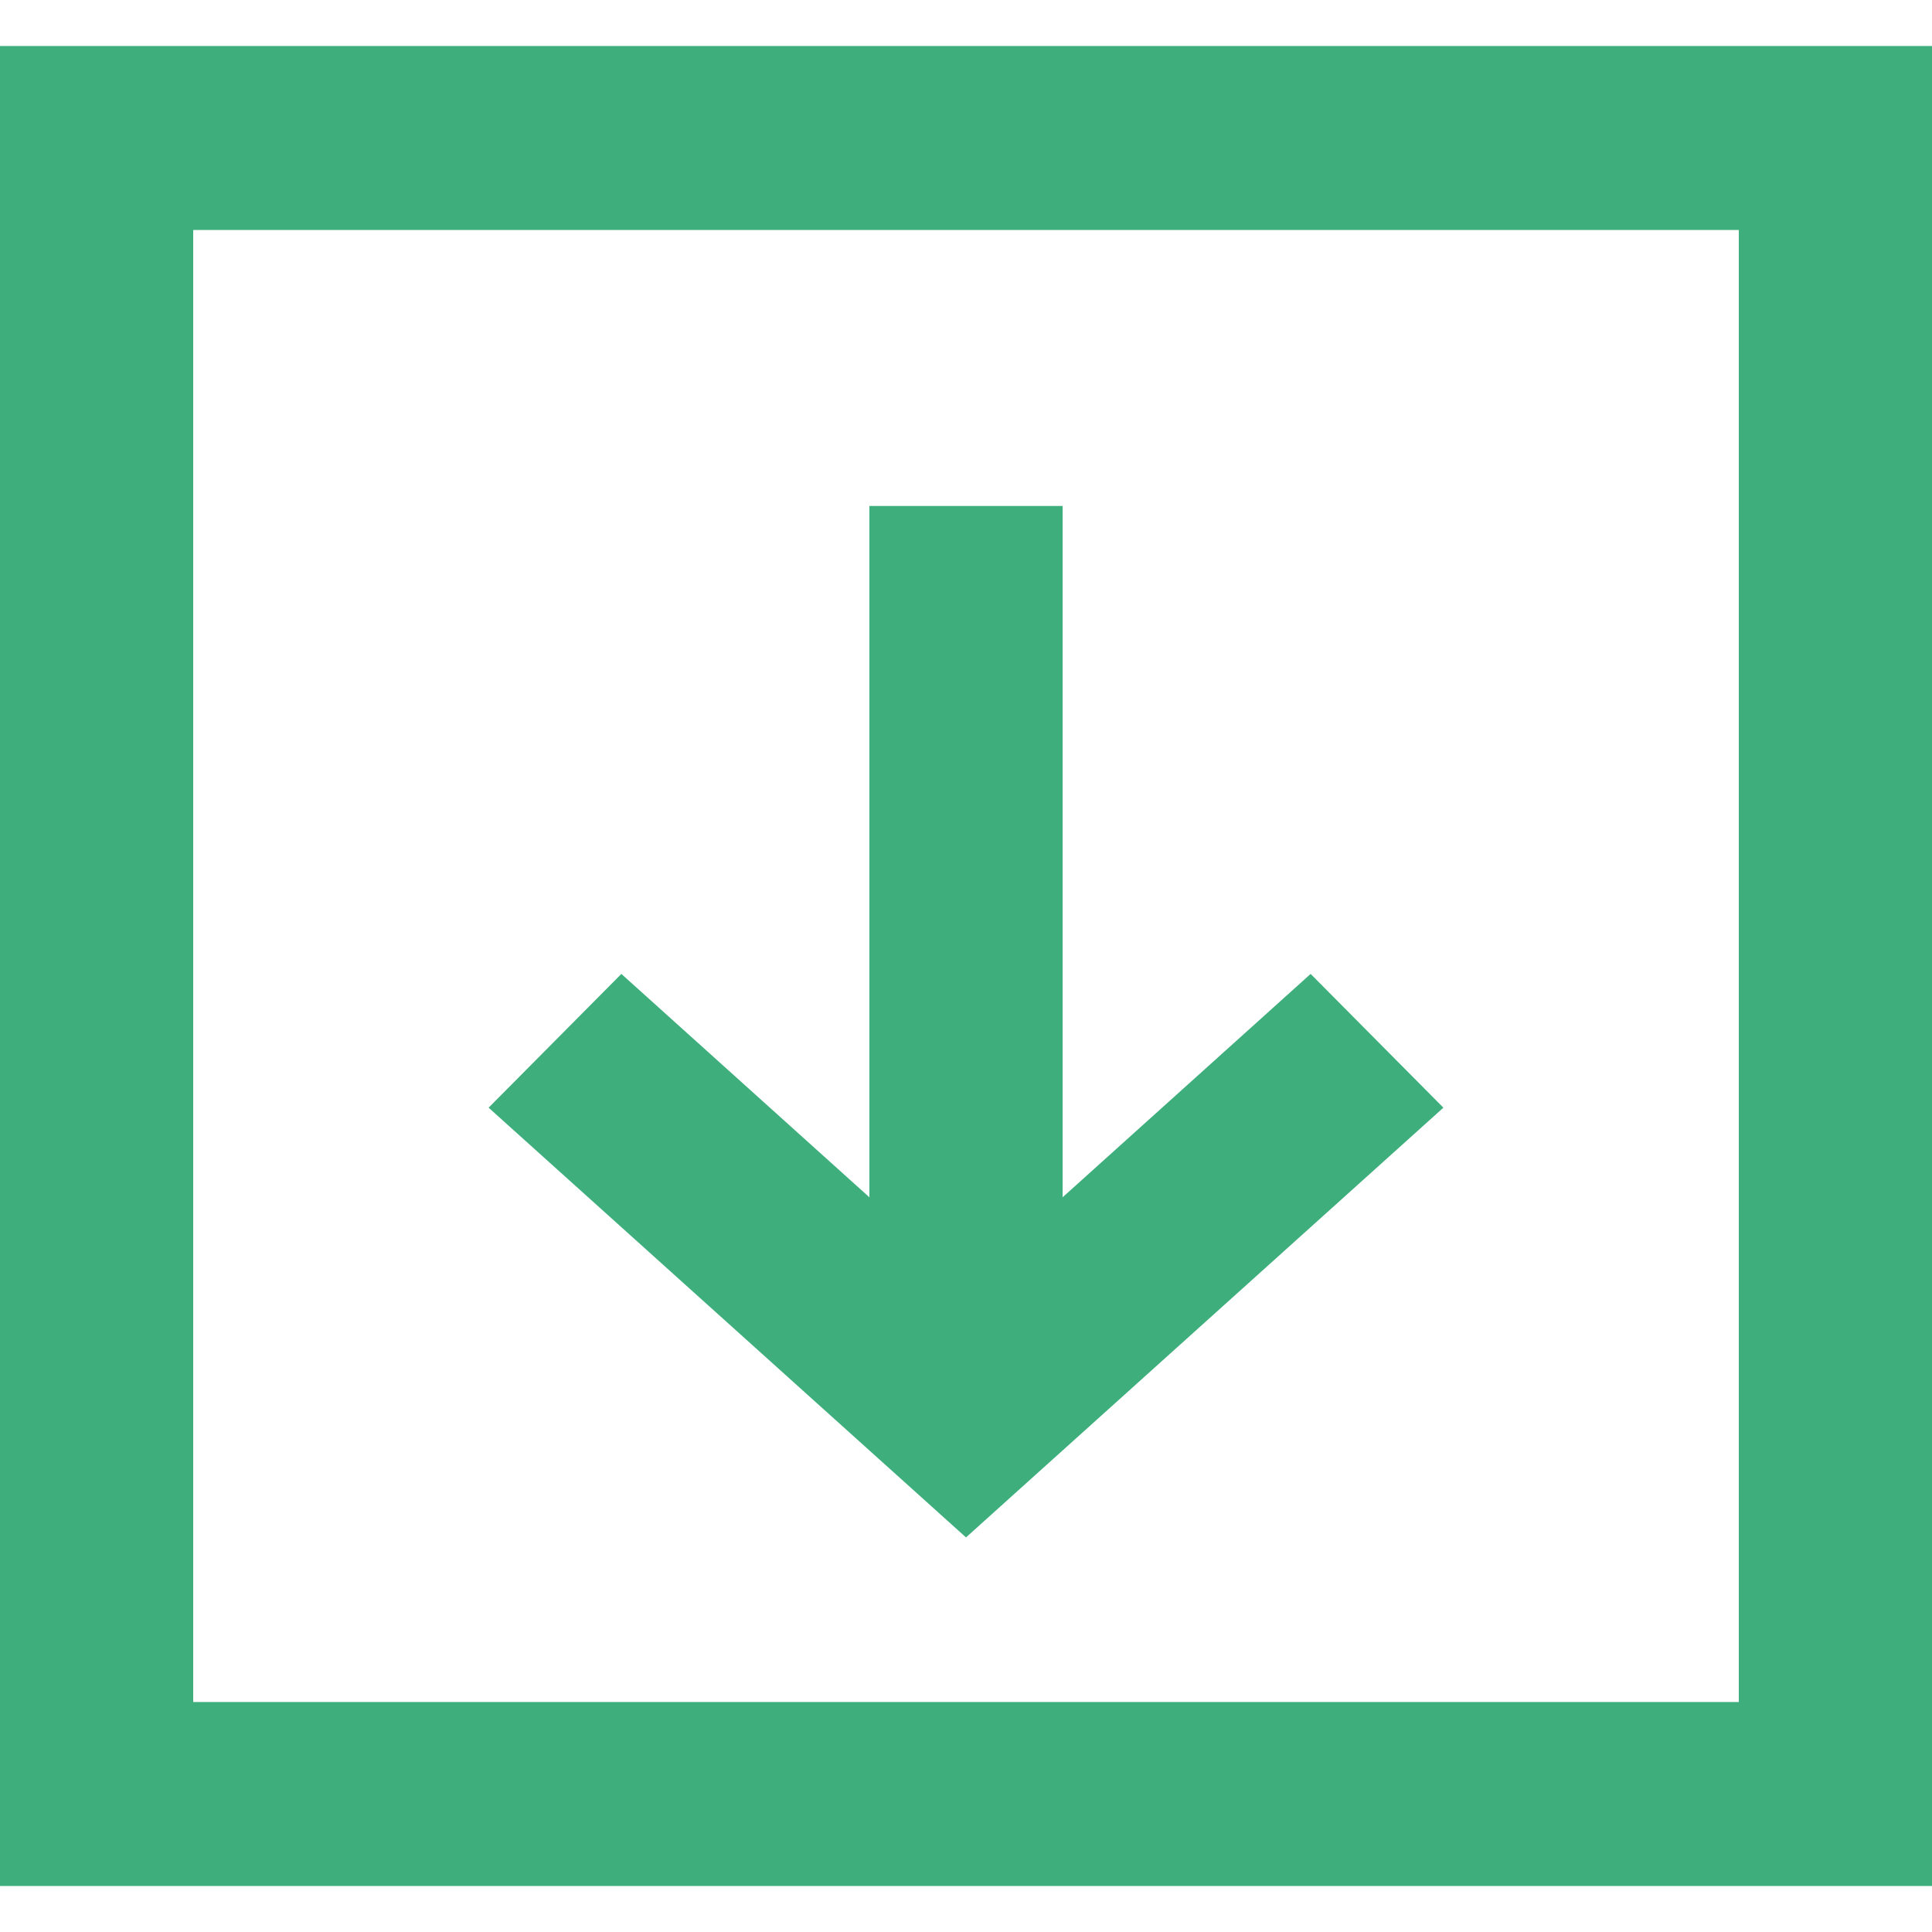
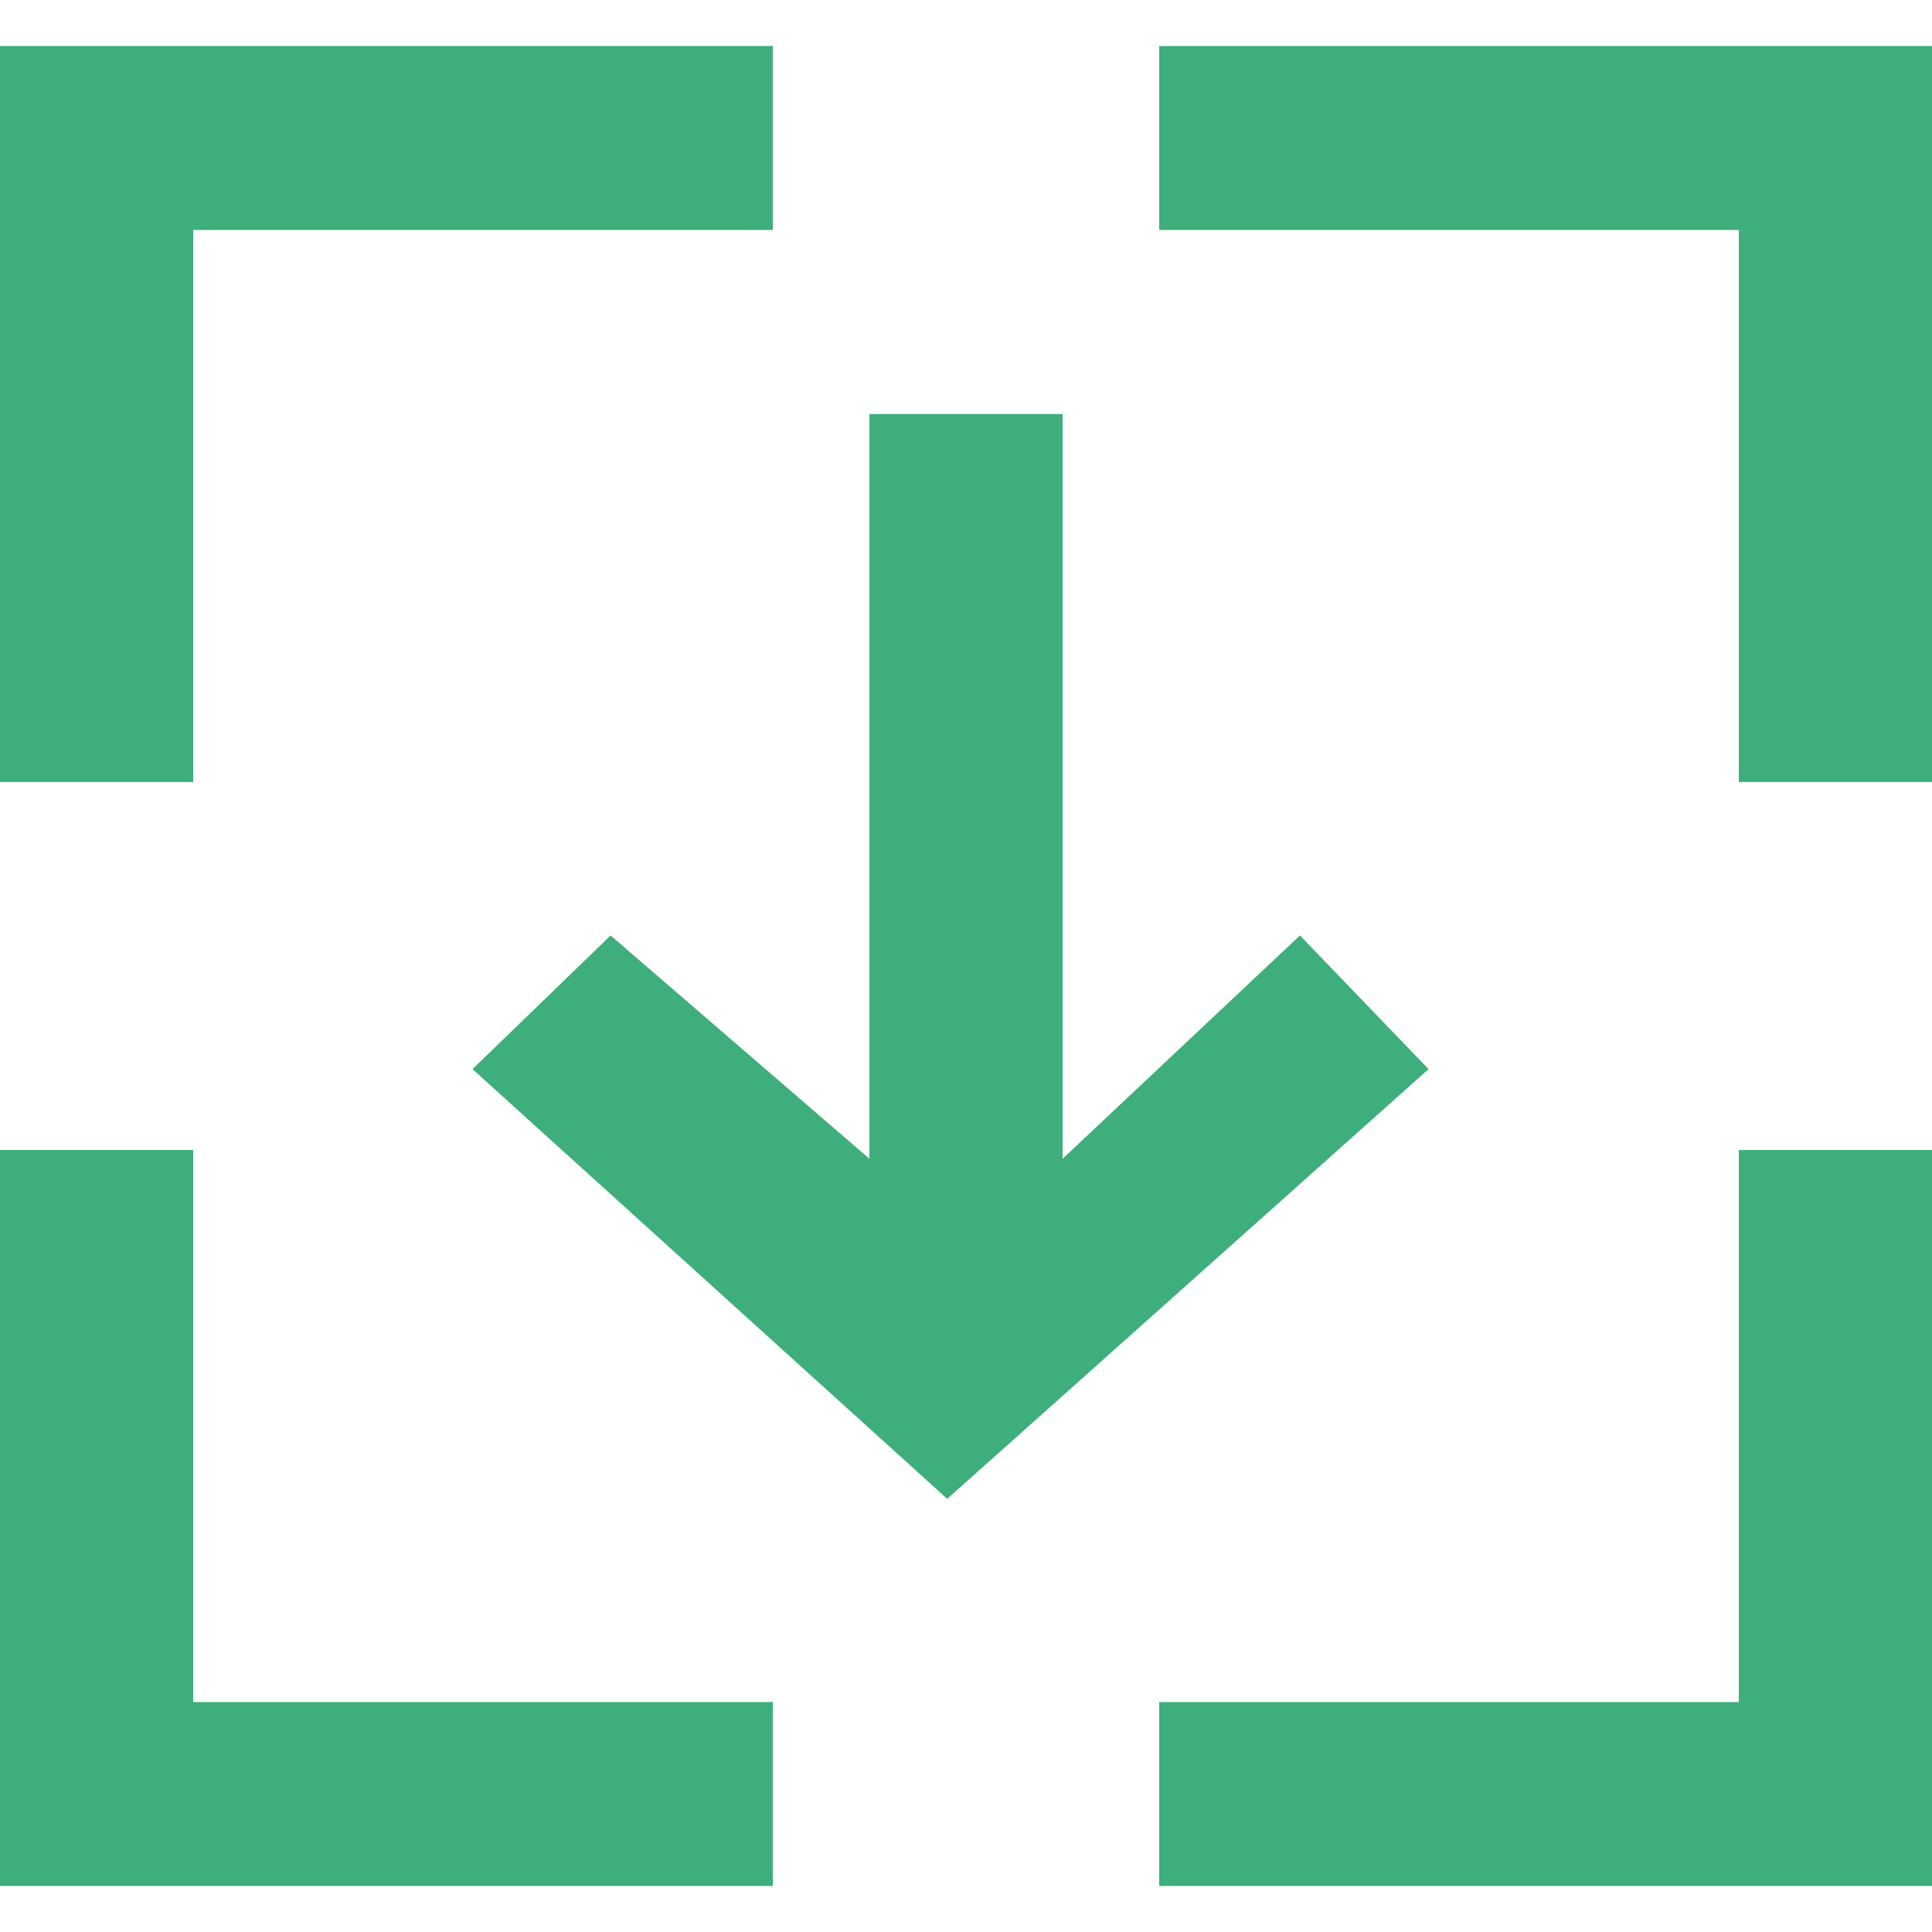
- <svg xmlns="http://www.w3.org/2000/svg" width="100px" height="100px" viewBox="0 -0.5 21 21" version="1.1" fill="#000000">
+ <svg xmlns="http://www.w3.org/2000/svg" width="800px" height="800px" viewBox="0 -0.5 21 21" version="1.1" fill="#000000">
  <g id="SVGRepo_bgCarrier" stroke-width="0" />
  <g id="SVGRepo_tracerCarrier" stroke-linecap="round" stroke-linejoin="round" />
  <g id="SVGRepo_iconCarrier">
    <defs> </defs>
    <g id="Page-1" stroke="none" stroke-width="1" fill="none" fill-rule="evenodd">
-       <g id="Dribbble-Light-Preview" transform="translate(-379, -480)" fill="#3eaf7c">
+       <g id="Dribbble-Light-Preview" transform="translate(-59, -520)" fill="#3eaf7c">
        <g id="icons" transform="translate(56, 160)">
-           <path d="M333.5,336.211 L328.311,331.54 L329.754,330.086 L332.45,332.514 L332.45,325 L334.55,325 L334.55,332.514 L337.246,330.086 L338.689,331.54 L333.5,336.211 Z M325.1,338 L341.9,338 L341.9,322 L325.1,322 L325.1,338 Z M323,340 L344,340 L344,320 L323,320 L323,340 Z" id="download-[#3eaf7c]"> </path>
+           <path d="M15.6,360 L15.6,362 L21.9,362 L21.9,368 L24,368 L24,360 L15.6,360 Z M21.9,378 L15.6,378 L15.6,380 L24,380 L24,372 L21.9,372 L21.9,378 Z M5.1,372 L3,372 L3,380 L11.4,380 L11.4,378 L5.1,378 L5.1,372 Z M5.1,362 L11.4,362 L11.4,360 L3,360 L3,368 L5.1,368 L5.1,362 Z M18.528,371.121 L13.296,375.792 L8.136,371.121 L9.637,369.668 L12.45,372.095 L12.45,364 L14.55,364 L14.55,372.095 L17.13,369.668 L18.528,371.121 Z" id="download-[#1450]"> </path>
        </g>
      </g>
    </g>
  </g>
</svg>
